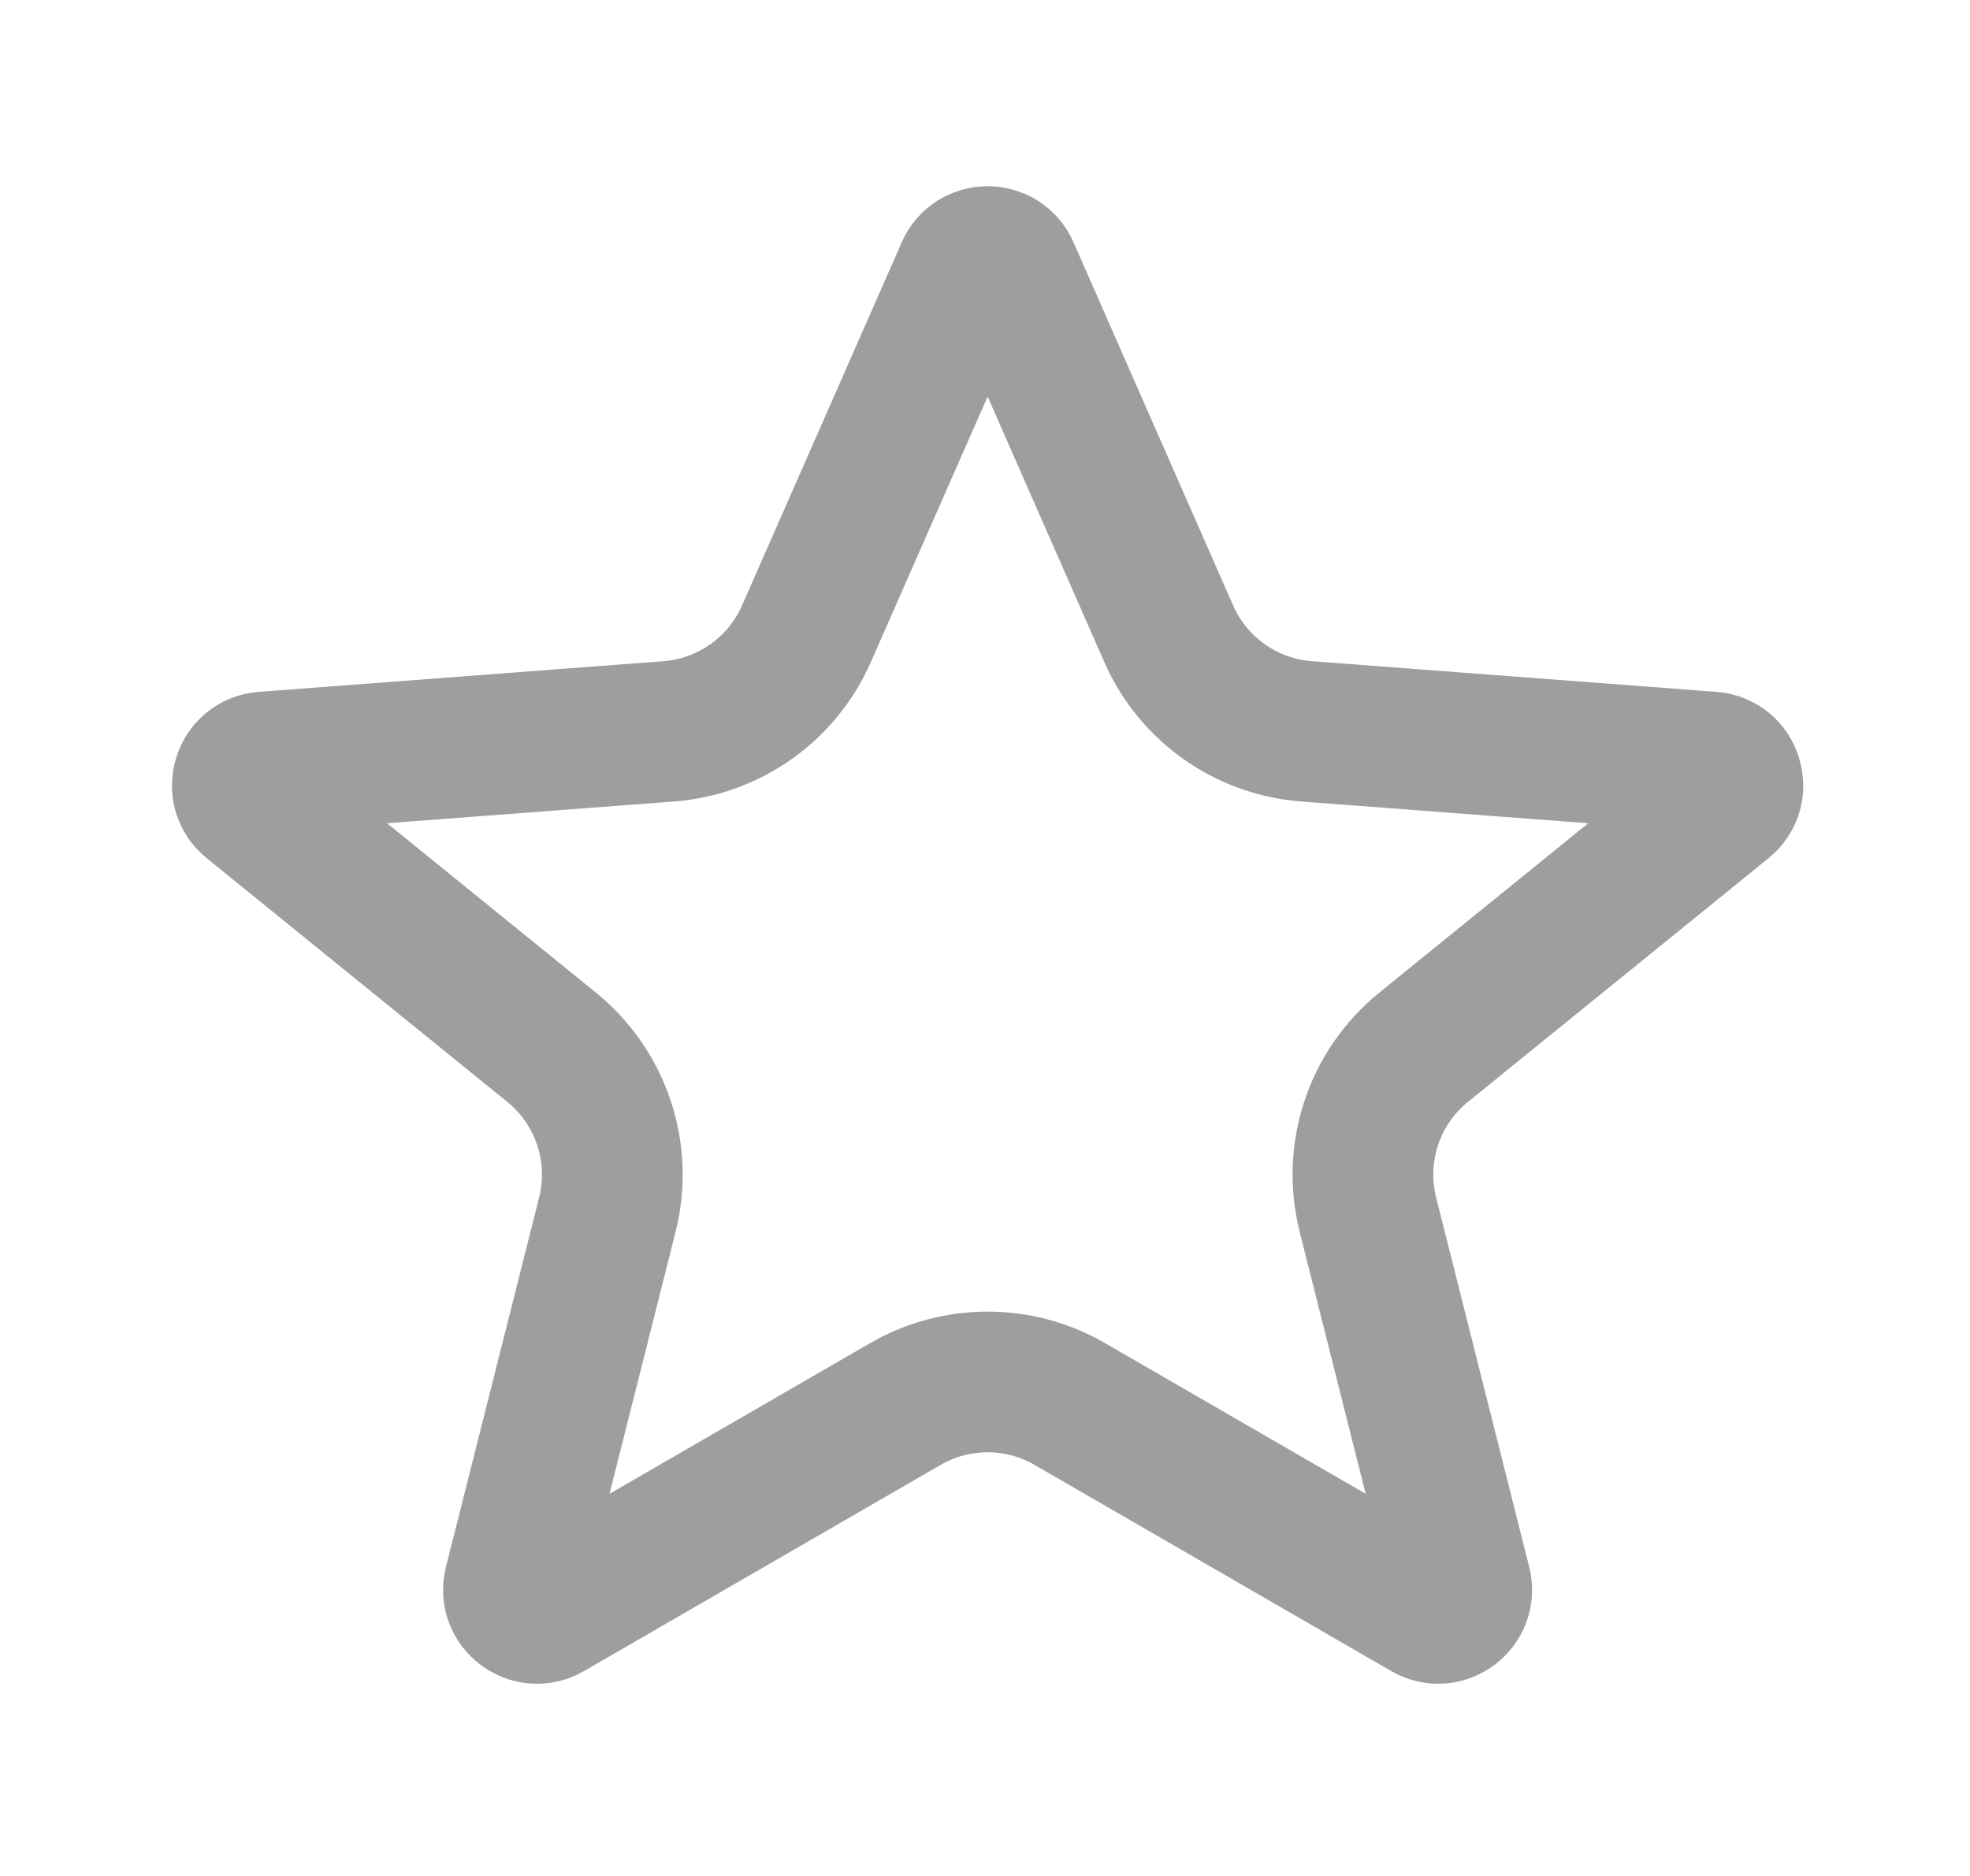
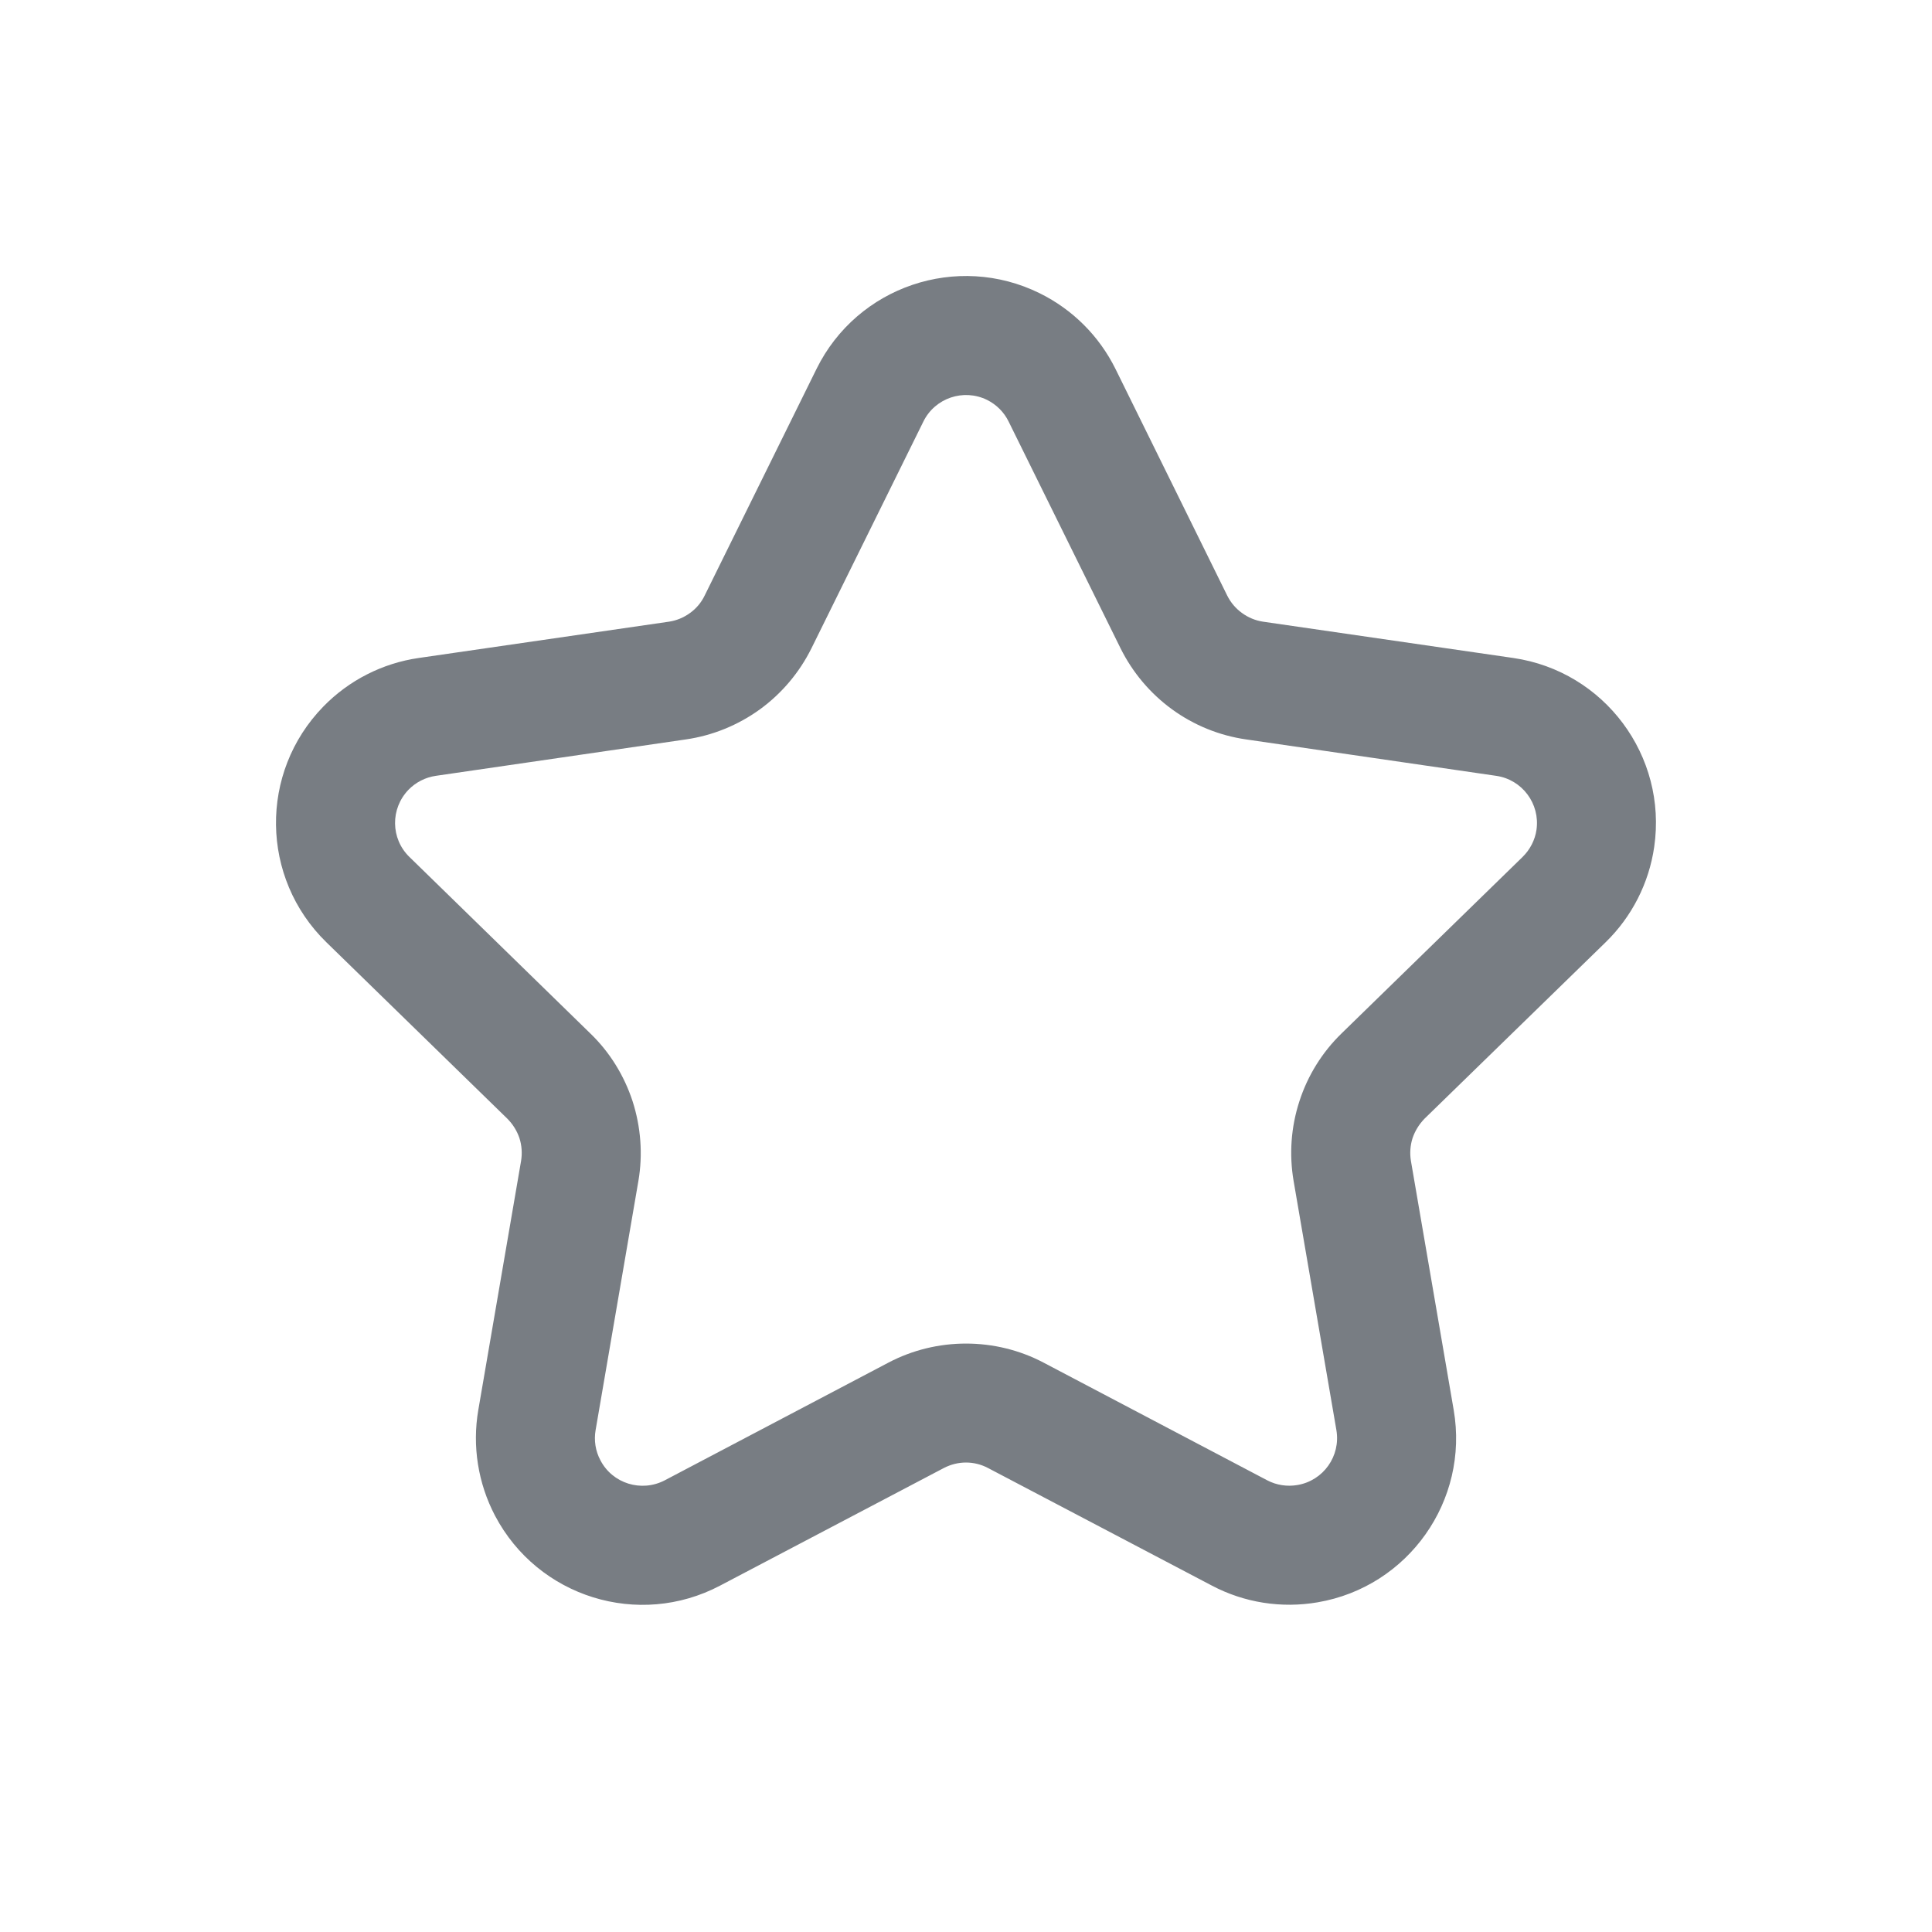
- <svg xmlns="http://www.w3.org/2000/svg" width="21" height="20" viewBox="0 0 21 20" fill="none">
-   <path d="M10.299 2.885C10.386 2.685 10.669 2.685 10.757 2.885L12.458 6.756C12.718 7.348 13.283 7.748 13.928 7.797L18.241 8.124C18.467 8.141 18.555 8.425 18.38 8.567L15.177 11.164C14.647 11.593 14.415 12.29 14.582 12.951L15.574 16.889C15.628 17.103 15.398 17.277 15.207 17.167L11.403 14.968C10.862 14.655 10.194 14.655 9.652 14.968L5.849 17.167C5.657 17.277 5.427 17.103 5.481 16.889L6.474 12.951C6.641 12.29 6.408 11.593 5.879 11.164L2.676 8.567C2.5 8.425 2.589 8.141 2.814 8.124L7.128 7.797C7.772 7.748 8.337 7.348 8.597 6.756L10.299 2.885Z" stroke="#9E9E9D" stroke-width="1.5" />
+ <svg xmlns="http://www.w3.org/2000/svg" width="14" height="14" viewBox="0 0 14 14" fill="none">
+   <g id="icon_Collect">
+     <path id="Vector" d="M7.562 9.874L9.183 10.727C9.25 10.762 9.327 10.774 9.402 10.761C9.59 10.729 9.716 10.551 9.684 10.363L9.374 8.558C9.341 8.365 9.355 8.167 9.416 7.98C9.476 7.794 9.581 7.625 9.721 7.489L11.033 6.21C11.087 6.157 11.123 6.088 11.134 6.013C11.161 5.824 11.03 5.649 10.842 5.622L9.029 5.358C8.835 5.33 8.651 5.255 8.493 5.14C8.335 5.025 8.207 4.873 8.12 4.698L7.309 3.055C7.276 2.987 7.221 2.932 7.153 2.898C6.982 2.814 6.775 2.884 6.691 3.055L5.88 4.698C5.793 4.873 5.665 5.025 5.507 5.14C5.348 5.255 5.164 5.33 4.971 5.358L3.158 5.622C3.083 5.633 3.014 5.668 2.961 5.722C2.828 5.859 2.83 6.077 2.967 6.21L4.278 7.489C4.419 7.625 4.523 7.794 4.584 7.98C4.644 8.167 4.659 8.365 4.626 8.558L4.316 10.363C4.303 10.438 4.315 10.515 4.351 10.582C4.439 10.751 4.648 10.815 4.817 10.727L6.438 9.874C6.611 9.783 6.804 9.736 7 9.736C7.196 9.736 7.389 9.783 7.562 9.874H7.562ZM6.839 10.638L5.218 11.49C4.628 11.801 3.898 11.574 3.587 10.983C3.464 10.748 3.421 10.479 3.466 10.217L3.776 8.412C3.785 8.357 3.781 8.3 3.764 8.247C3.746 8.194 3.716 8.146 3.676 8.106L2.365 6.828C1.887 6.362 1.877 5.598 2.343 5.12C2.528 4.93 2.771 4.806 3.034 4.768L4.847 4.505C4.902 4.497 4.955 4.475 5 4.442C5.045 4.41 5.082 4.366 5.106 4.316L5.917 2.673C6.212 2.075 6.936 1.83 7.534 2.125C7.773 2.243 7.965 2.435 8.083 2.673L8.893 4.316C8.918 4.366 8.955 4.41 9 4.442C9.045 4.475 9.098 4.497 9.153 4.505L10.966 4.768C11.626 4.864 12.083 5.477 11.987 6.137C11.949 6.4 11.825 6.643 11.635 6.828L10.323 8.106C10.284 8.146 10.254 8.194 10.236 8.247C10.219 8.3 10.215 8.357 10.224 8.412L10.534 10.217C10.647 10.874 10.205 11.499 9.548 11.611C9.286 11.656 9.017 11.614 8.782 11.49L7.16 10.638C7.111 10.612 7.056 10.598 7 10.598C6.944 10.598 6.889 10.612 6.839 10.638Z" fill="#787D83" />
+   </g>
</svg>
